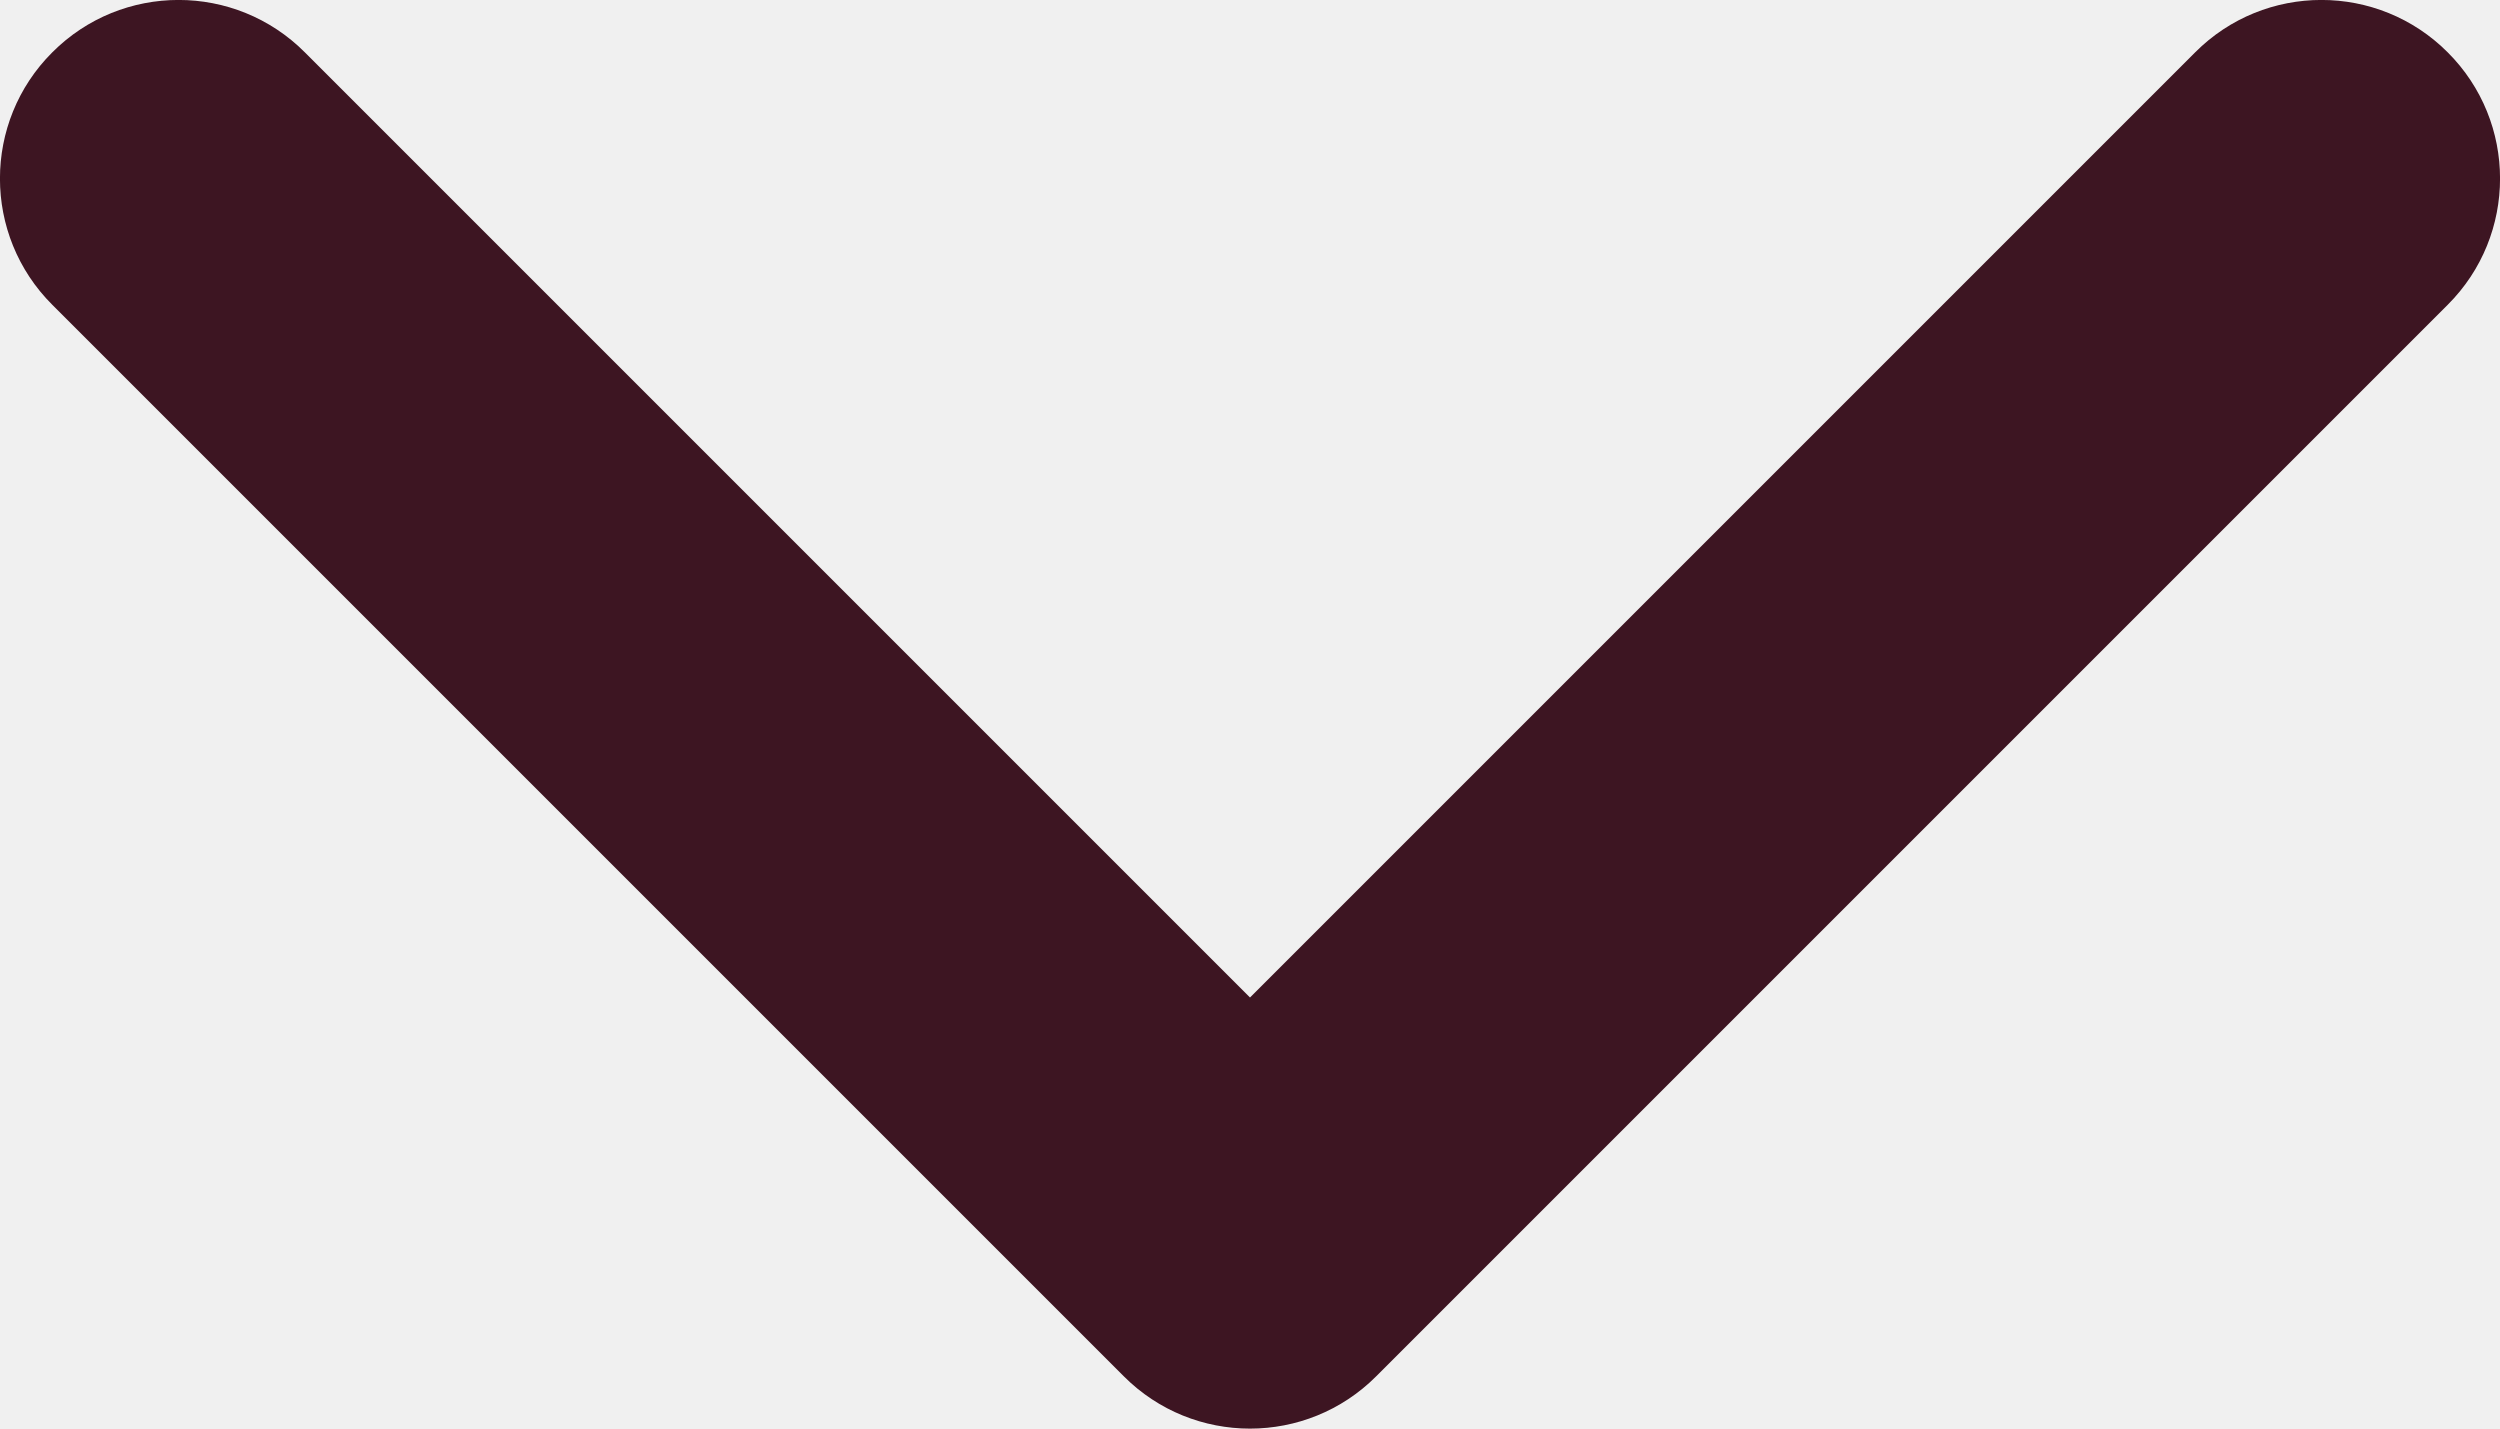
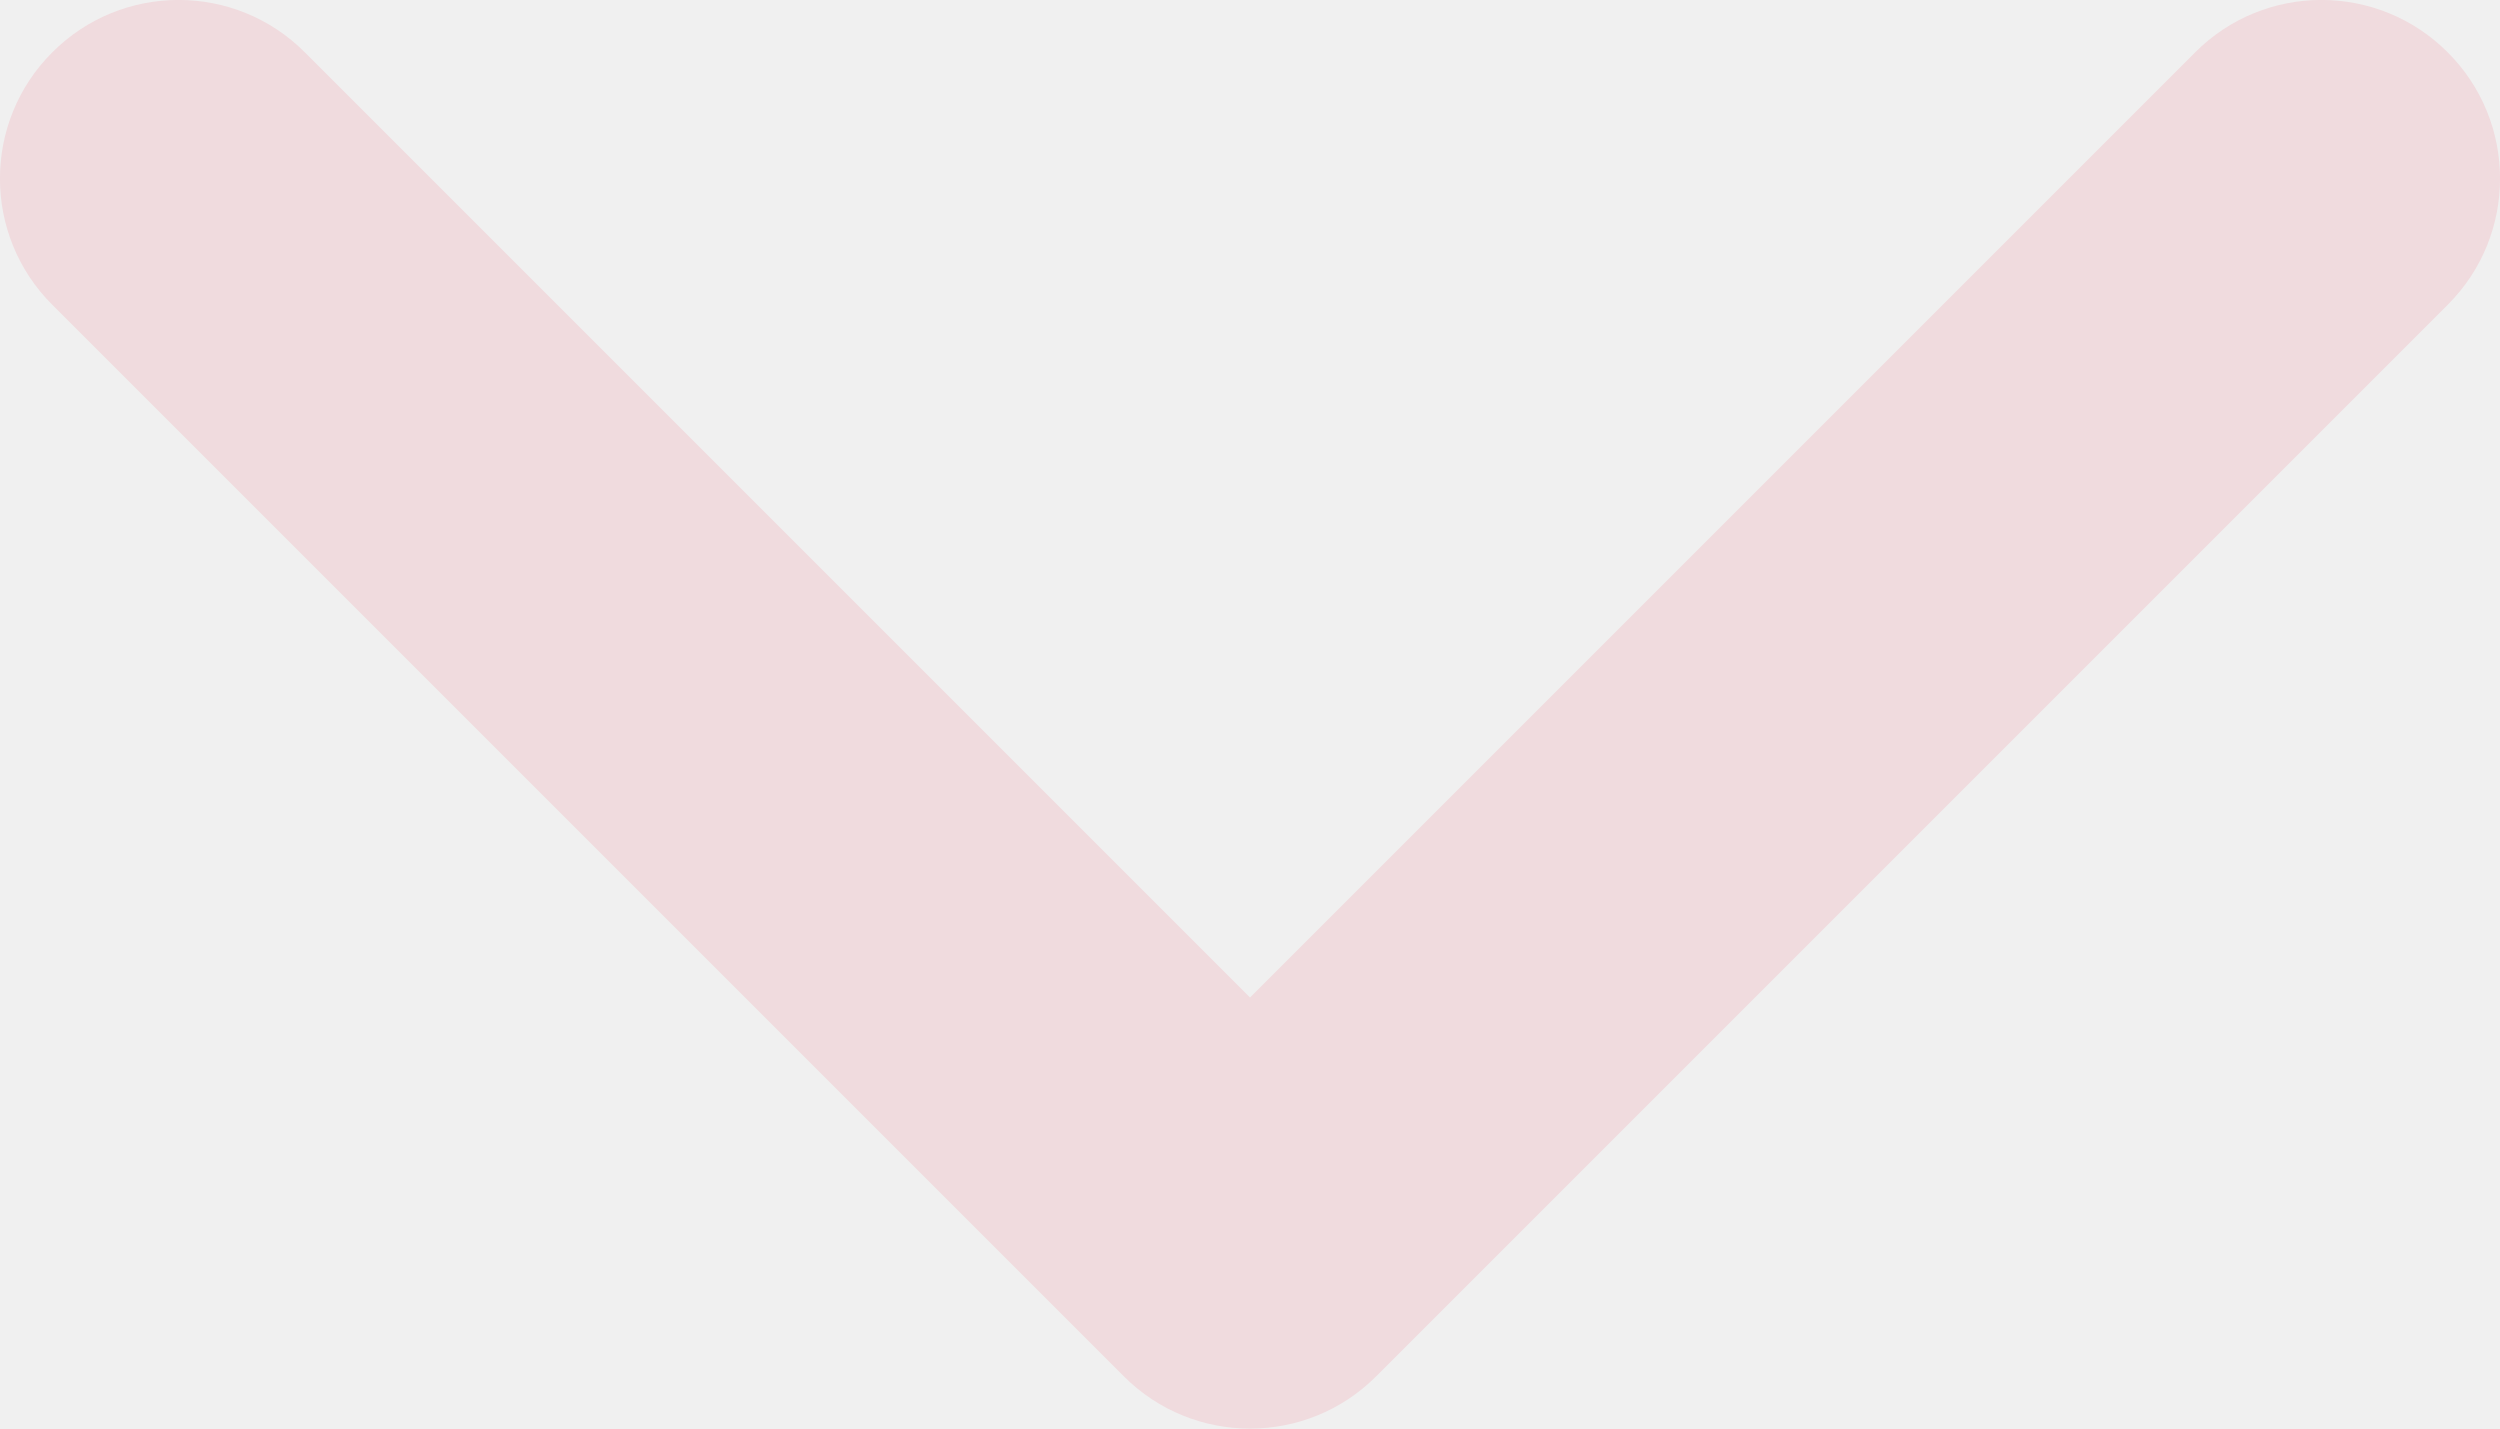
<svg xmlns="http://www.w3.org/2000/svg" width="14" height="8" viewBox="0 0 14 8" fill="none">
  <g clip-path="url(#clip0_9_13802)">
-     <path fill-rule="evenodd" clip-rule="evenodd" d="M0.293 0.293C0.683 -0.098 1.317 -0.098 1.707 0.293L7 5.586L12.293 0.293C12.683 -0.098 13.317 -0.098 13.707 0.293C14.098 0.683 14.098 1.317 13.707 1.707L7.707 7.707C7.317 8.098 6.683 8.098 6.293 7.707L0.293 1.707C-0.098 1.317 -0.098 0.683 0.293 0.293Z" fill="#3d1522" />
+     <path fill-rule="evenodd" clip-rule="evenodd" d="M0.293 0.293C0.683 -0.098 1.317 -0.098 1.707 0.293L7 5.586L12.293 0.293C12.683 -0.098 13.317 -0.098 13.707 0.293C14.098 0.683 14.098 1.317 13.707 1.707L7.707 7.707C7.317 8.098 6.683 8.098 6.293 7.707L0.293 1.707C-0.098 1.317 -0.098 0.683 0.293 0.293Z" fill="#f0dbde" />
  </g>
  <defs>
    <clipPath id="clip0_9_13802">
      <rect width="14" height="8" fill="white" />
    </clipPath>
  </defs>
</svg>
